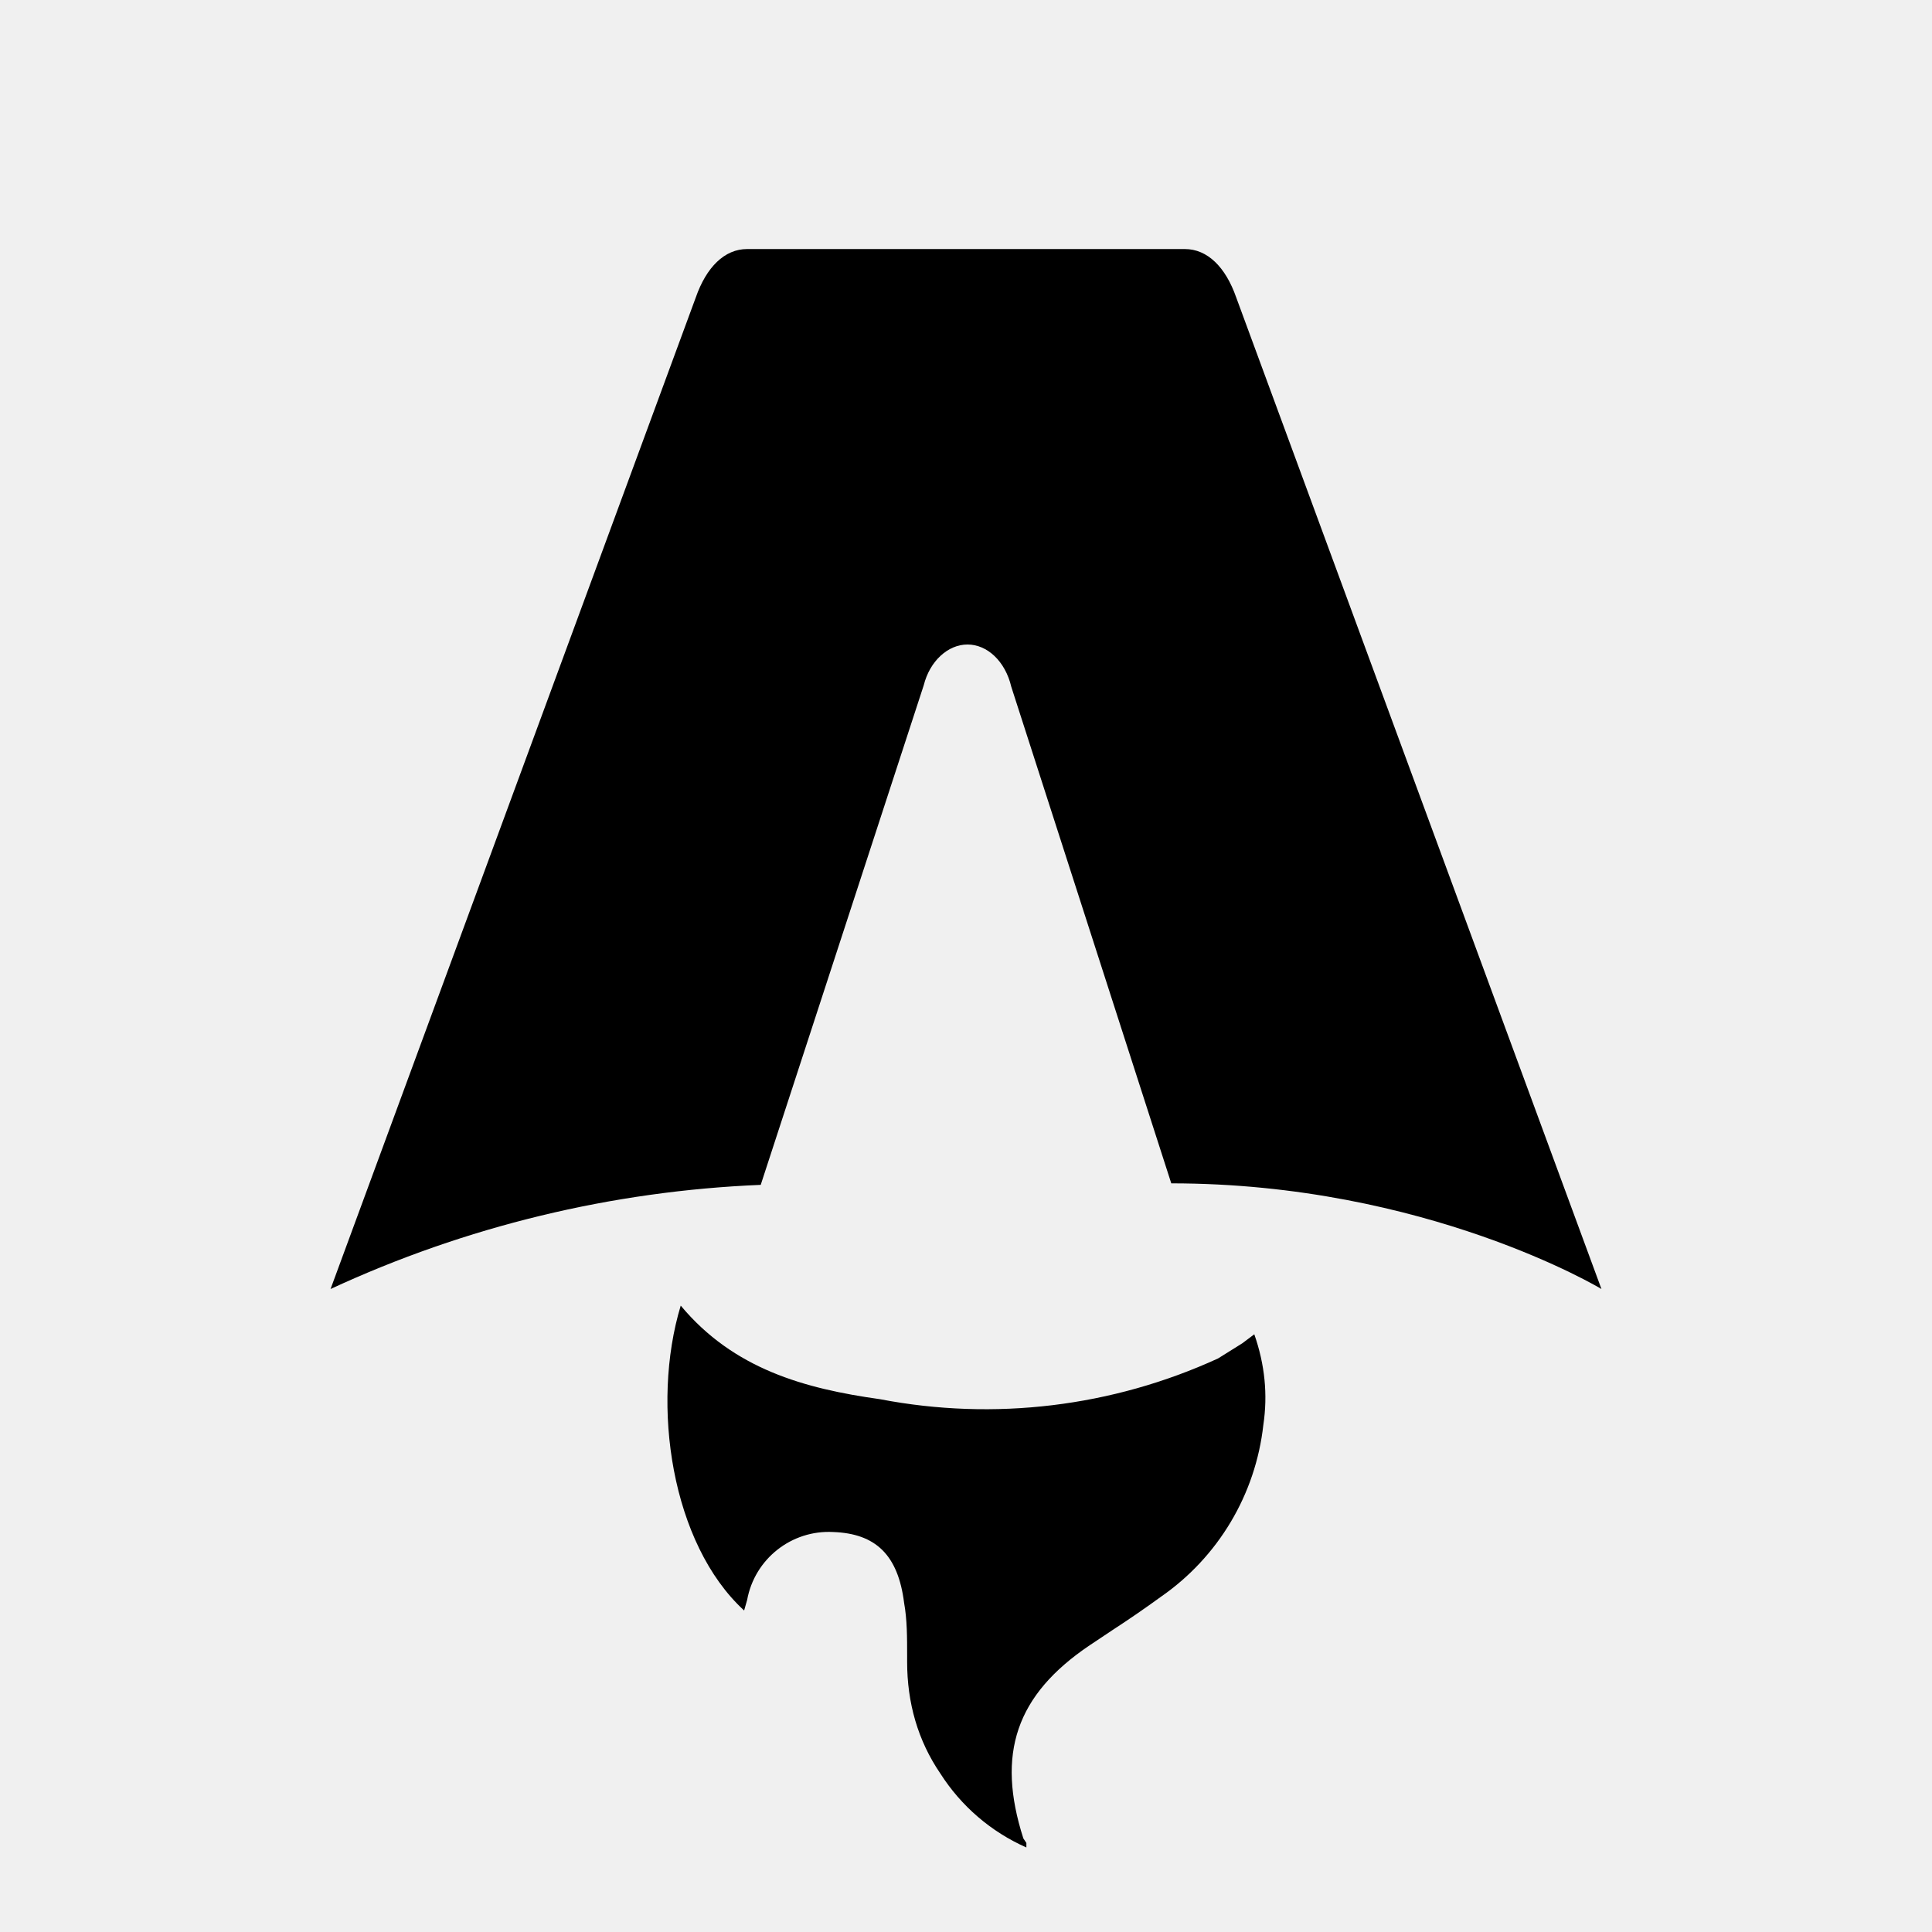
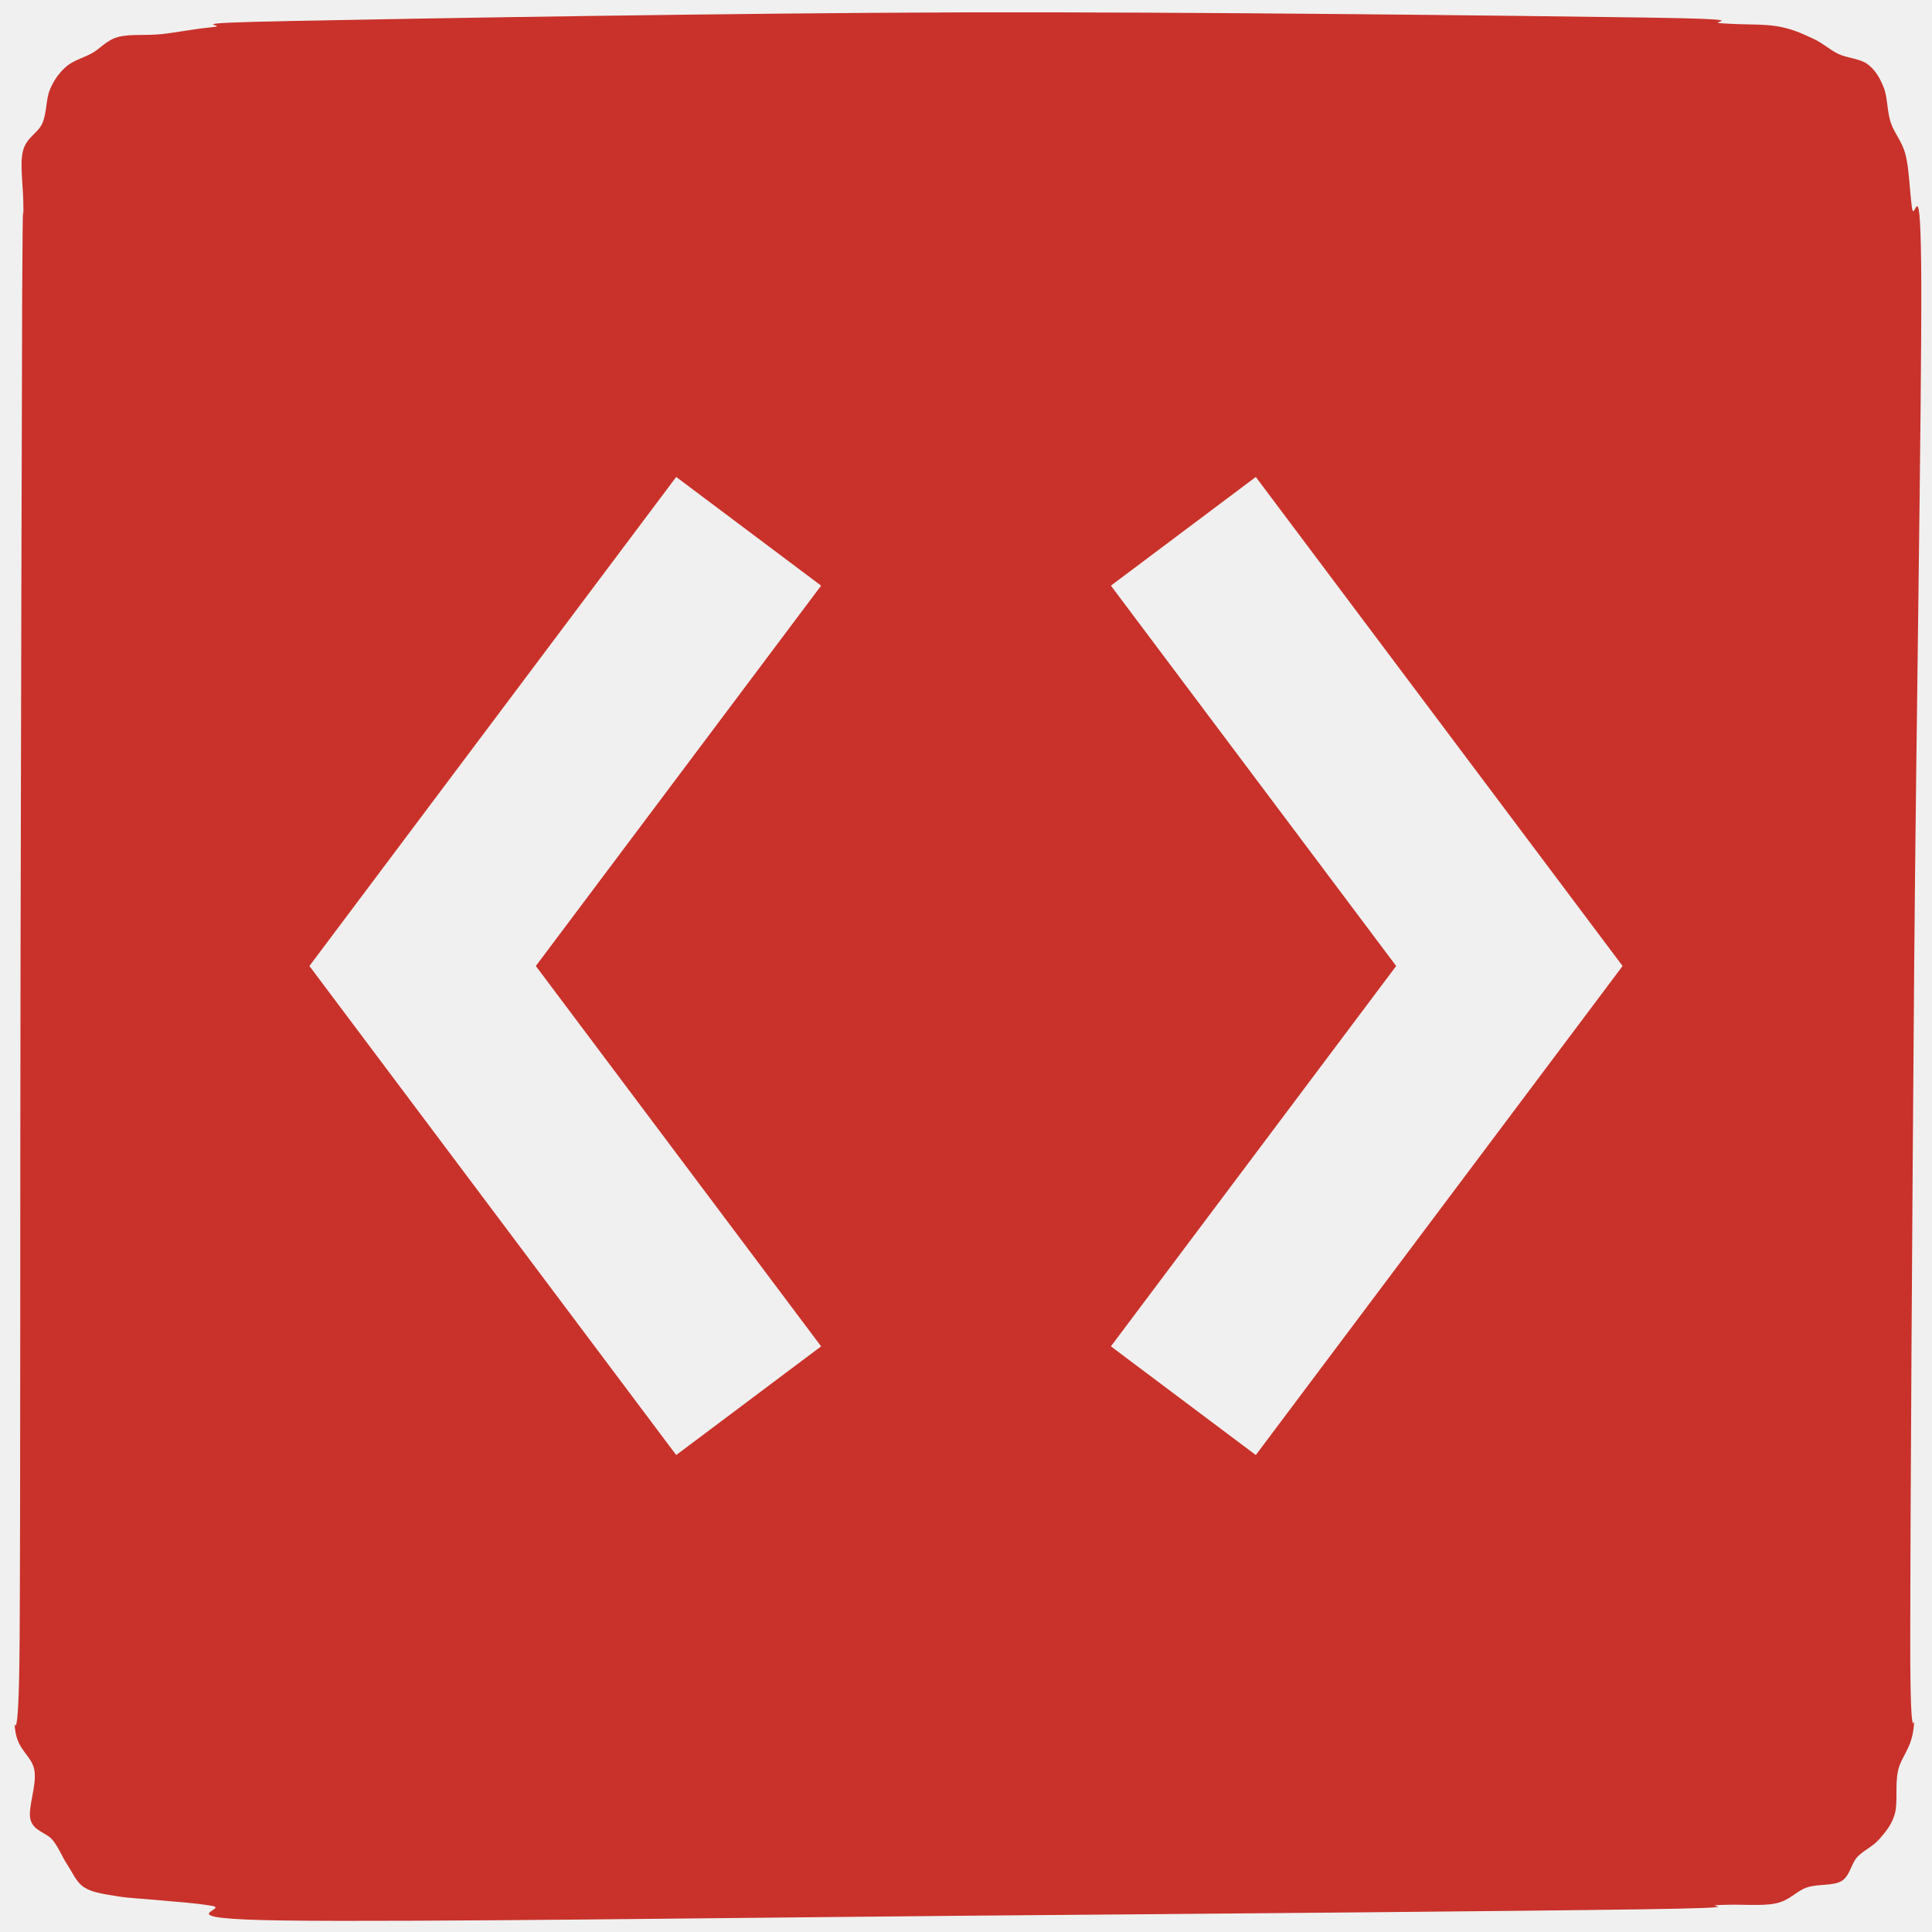
- <svg xmlns="http://www.w3.org/2000/svg" fill="none" viewBox="0 0 128 128">
-   <path d="M50.4 78.5a75.1 75.1 0 0 0-28.5 6.9l24.2-65.7c.7-2 1.9-3.2 3.4-3.2h29c1.5 0 2.7 1.2 3.4 3.2l24.2 65.7s-11.6-7-28.5-7L67 45.5c-.4-1.7-1.6-2.8-2.9-2.8-1.3 0-2.5 1.1-2.9 2.7L50.4 78.5Zm-1.1 28.2Zm-4.2-20.2c-2 6.6-.6 15.8 4.2 20.2a17.5 17.5 0 0 1 .2-.7 5.5 5.5 0 0 1 5.7-4.5c2.8.1 4.3 1.5 4.7 4.7.2 1.1.2 2.3.2 3.5v.4c0 2.7.7 5.2 2.2 7.4a13 13 0 0 0 5.7 4.9v-.3l-.2-.3c-1.8-5.6-.5-9.5 4.4-12.8l1.5-1a73 73 0 0 0 3.2-2.2 16 16 0 0 0 6.8-11.4c.3-2 .1-4-.6-6l-.8.6-1.6 1a37 37 0 0 1-22.4 2.7c-5-.7-9.7-2-13.2-6.2Z" />
-   <style>
-         path { fill: #000; }
-         @media (prefers-color-scheme: dark) {
-             path { fill: #FFF; }
-         }
-     </style>
+ <svg xmlns="http://www.w3.org/2000/svg" viewBox="0 0 128 128" role="img" aria-label="HankoXml">
+   <path fill="#C8322A" fill-rule="evenodd" d="M126.82 64.00C126.70 78.96 126.56 100.22 126.56 108.62C126.55 117.02 126.92 112.97 126.79 114.41C126.65 115.86 125.96 116.36 125.75 117.31C125.54 118.27 125.75 119.40 125.54 120.16C125.33 120.92 124.90 121.39 124.49 121.87C124.07 122.35 123.46 122.59 123.04 123.04C122.63 123.50 122.56 124.29 122.01 124.62C121.45 124.96 120.44 124.80 119.71 125.05C118.98 125.30 118.58 125.92 117.62 126.11C116.66 126.30 115.45 126.14 113.95 126.21C112.44 126.27 116.88 126.38 108.58 126.50C100.27 126.62 79.07 126.80 64.12 126.92C49.18 127.05 27.25 127.35 18.90 127.24C10.54 127.13 15.40 126.48 14.01 126.26C12.62 126.04 11.60 126.00 10.56 125.90C9.52 125.79 8.59 125.77 7.76 125.63C6.93 125.49 6.14 125.40 5.59 125.05C5.04 124.70 4.81 124.06 4.46 123.54C4.11 123.01 3.89 122.40 3.48 121.90C3.08 121.41 2.22 121.32 2.02 120.55C1.82 119.79 2.45 118.29 2.28 117.29C2.11 116.30 1.17 116.01 1.00 114.58C0.84 113.15 1.24 117.13 1.30 108.72C1.36 100.31 1.33 79.03 1.36 64.14C1.39 49.25 1.44 27.78 1.47 19.40C1.51 11.02 1.55 15.42 1.55 13.86C1.56 12.30 1.30 11.00 1.51 10.05C1.72 9.10 2.51 8.85 2.81 8.16C3.11 7.47 3.04 6.55 3.31 5.93C3.57 5.30 3.93 4.81 4.40 4.40C4.87 4.00 5.55 3.83 6.12 3.51C6.69 3.18 7.07 2.65 7.83 2.45C8.59 2.24 9.66 2.37 10.70 2.26C11.73 2.15 12.62 1.95 14.06 1.80C15.50 1.66 11.04 1.55 19.34 1.39C27.64 1.22 48.94 0.86 63.85 0.82C78.76 0.78 100.44 1.04 108.82 1.16C117.20 1.28 112.65 1.45 114.14 1.55C115.63 1.65 116.76 1.58 117.75 1.74C118.74 1.91 119.41 2.23 120.08 2.54C120.76 2.84 121.20 3.29 121.81 3.58C122.42 3.86 123.24 3.88 123.74 4.26C124.24 4.63 124.56 5.18 124.81 5.82C125.06 6.46 125.02 7.36 125.26 8.10C125.50 8.84 126.01 9.33 126.25 10.26C126.48 11.19 126.49 12.25 126.66 13.69C126.84 15.12 127.26 10.48 127.29 18.86C127.31 27.25 126.94 49.04 126.82 64.00ZM44.80 31.60L20.50 64.00L44.80 96.40L54.40 89.20L35.50 64.00L54.40 38.80ZM73.60 38.80L92.50 64.00L73.60 89.20L83.20 96.40L107.50 64.00L83.20 31.60Z" />
</svg>
